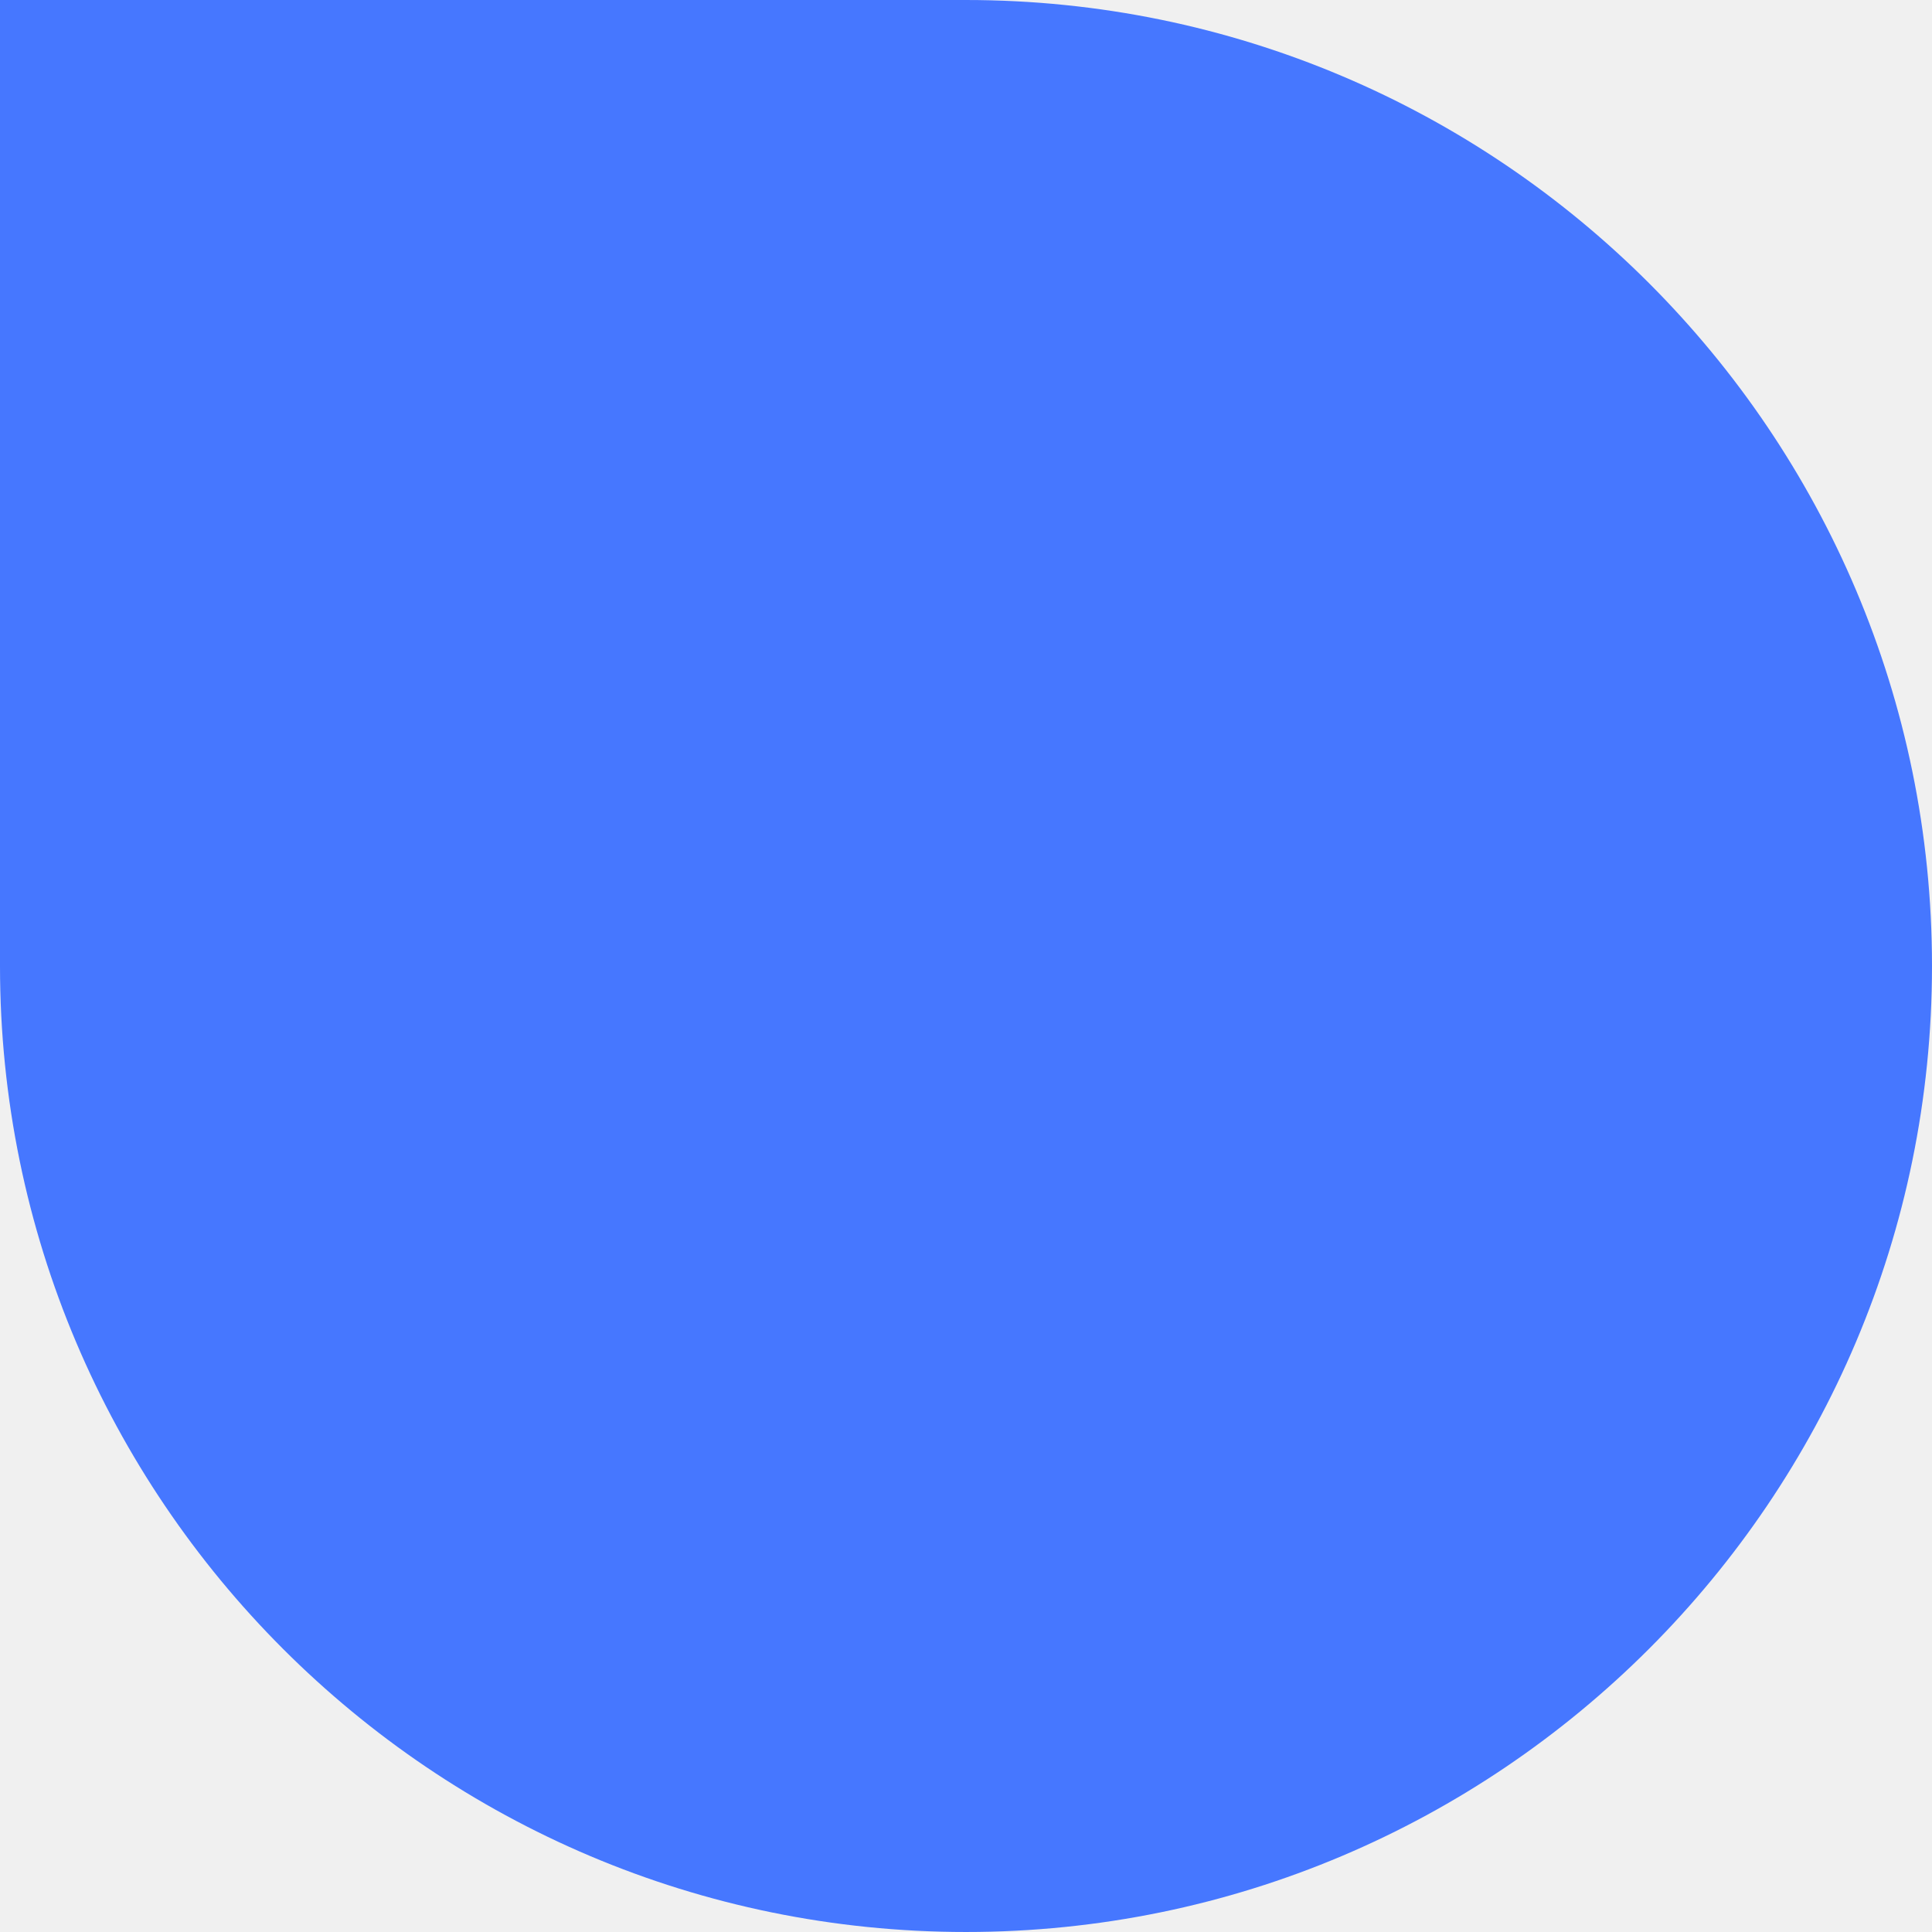
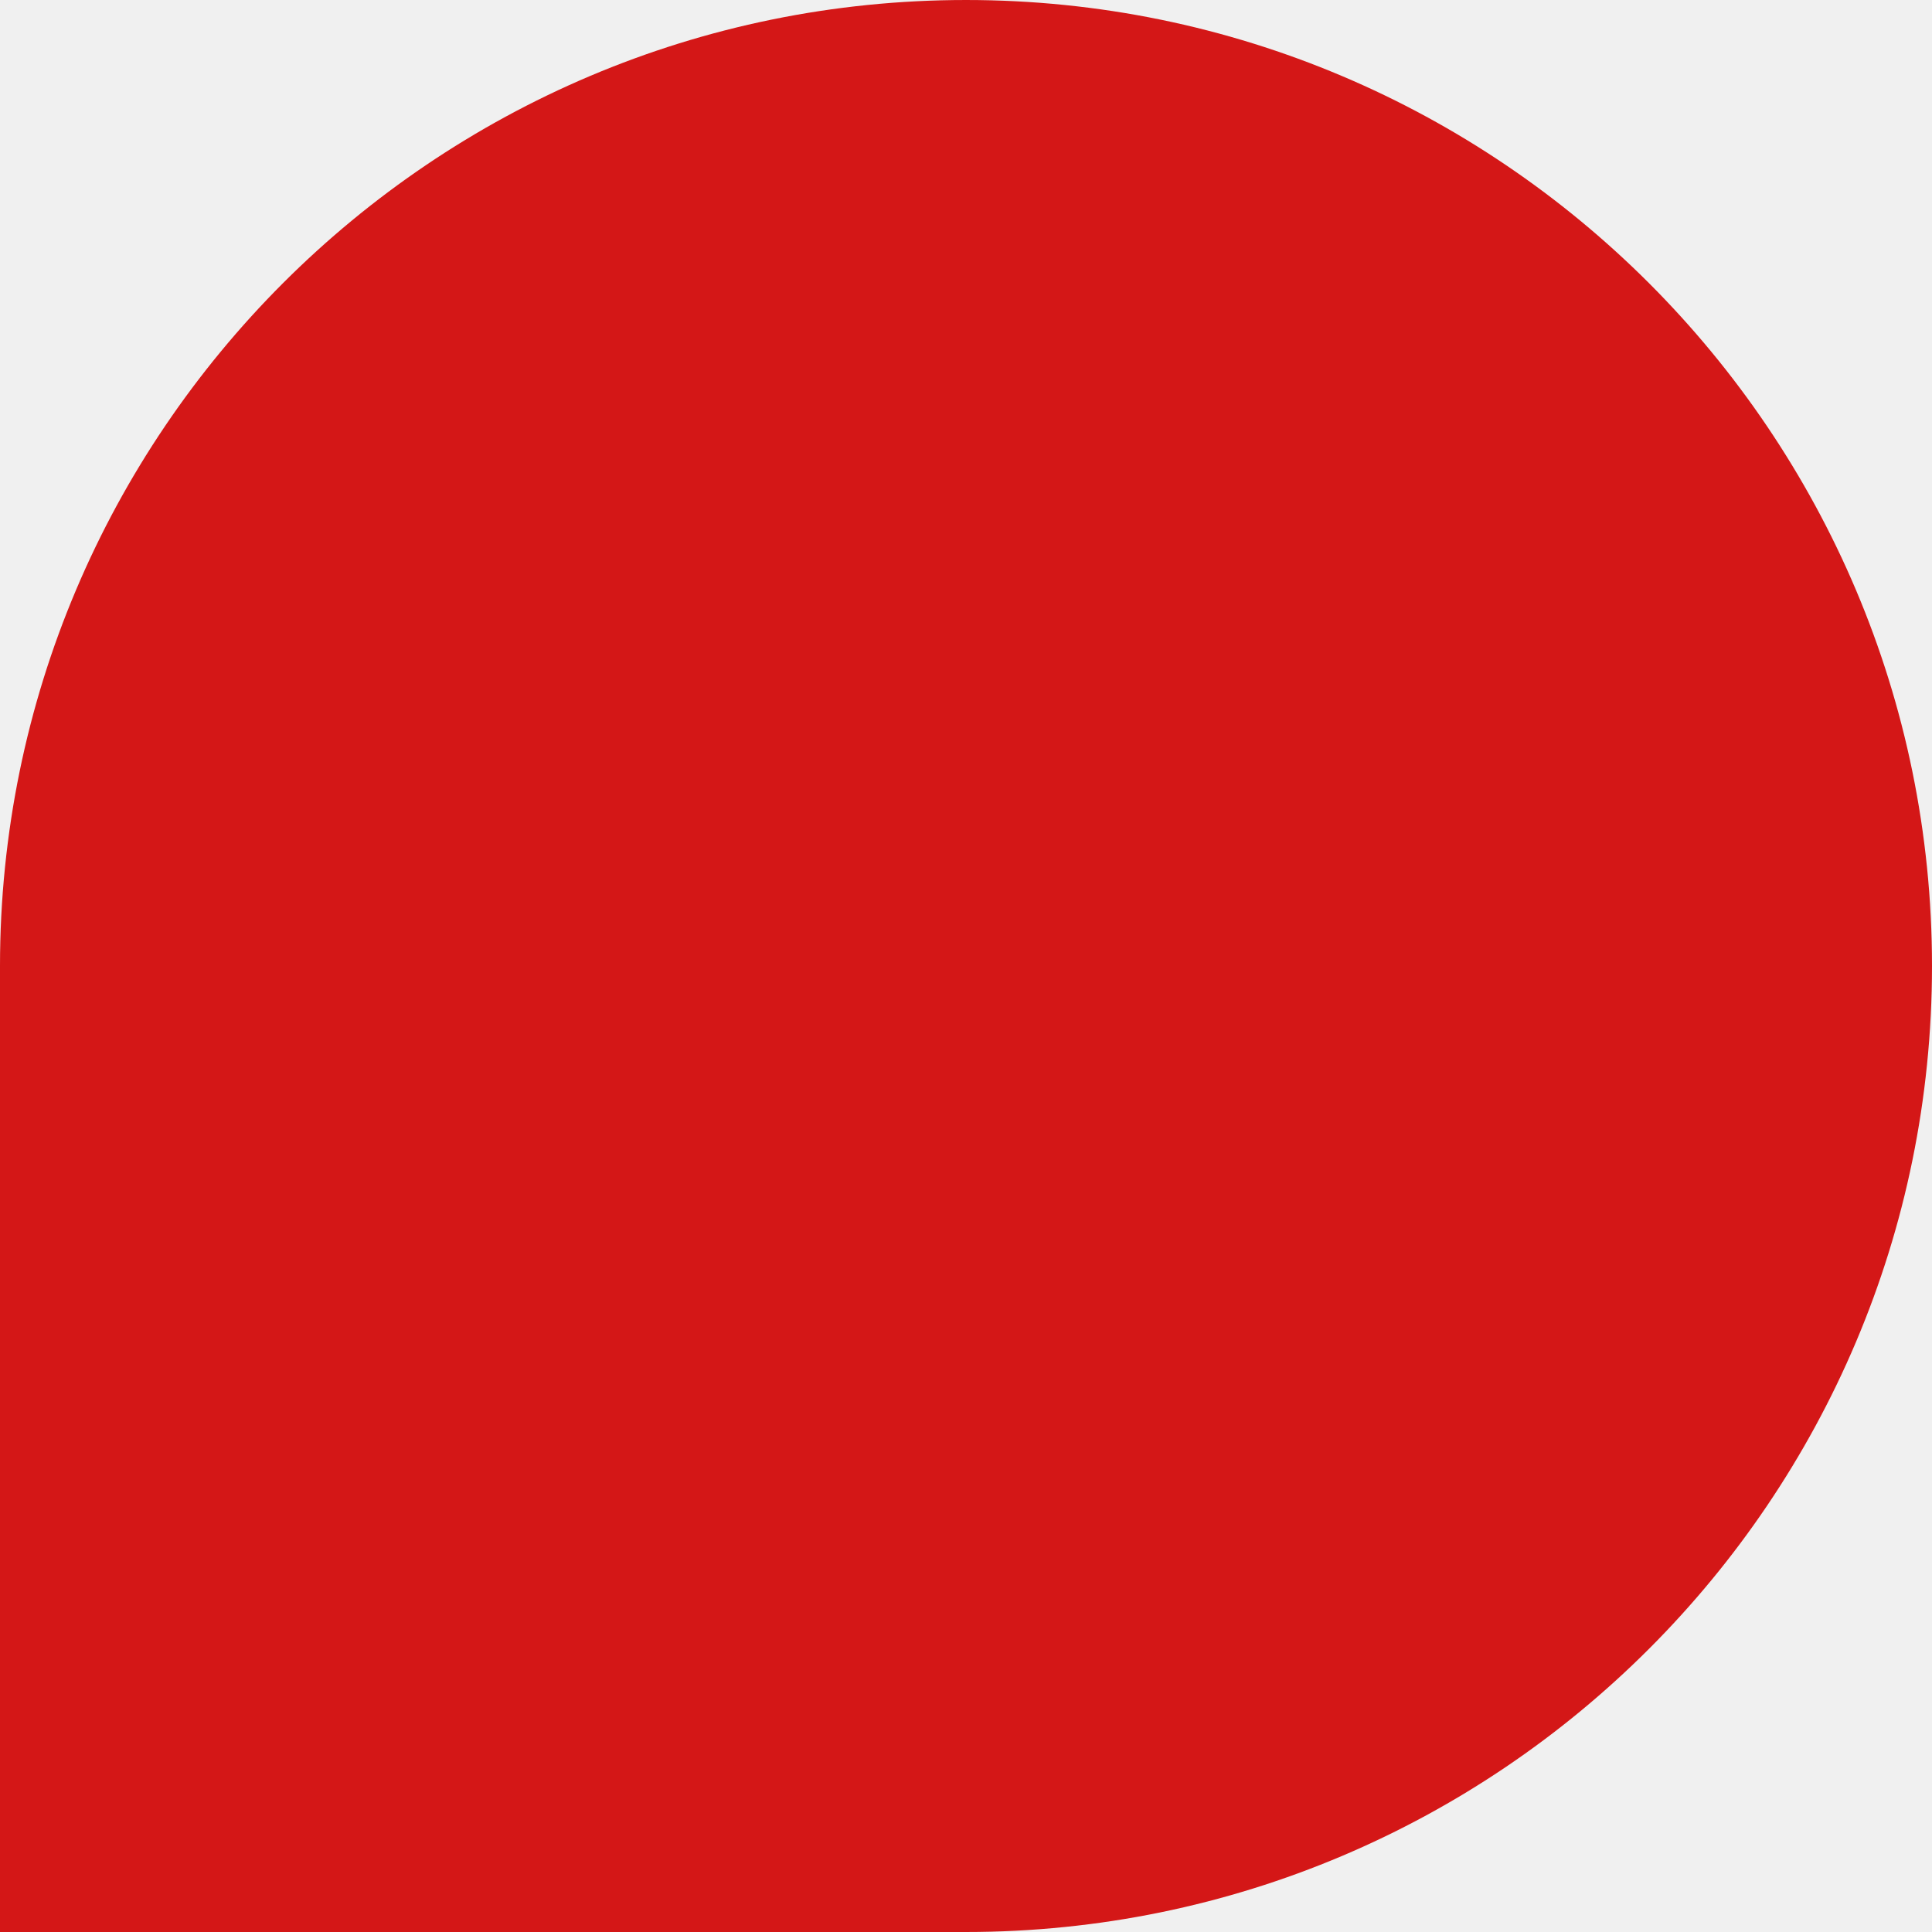
<svg xmlns="http://www.w3.org/2000/svg" width="32" height="32" viewBox="0 0 263.182 263.181" fill="none" version="1.1" id="svg13">
-   <g clip-path="url(#clip0)" id="g13" transform="translate(0,-15.8192)">
-     <path fill-rule="evenodd" clip-rule="evenodd" d="M 263.182,147.409 C 263.182,74.783 204.217,15.819 131.59,15.819 H 0 V 147.409 C 0,220.037 58.964,279 131.59,279 c 72.627,0 131.592,-58.963 131.592,-131.591 z" fill="#4677FF" id="path13" />
+   <g clip-path="url(#clip0)" id="g13" transform="translate(0,263.1808) scale(1,-1) translate(0,-15.8192)">
+     <path fill-rule="evenodd" clip-rule="evenodd" d="M 263.182,147.409 C 263.182,74.783 204.217,15.819 131.59,15.819 H 0 V 147.409 C 0,220.037 58.964,279 131.59,279 c 72.627,0 131.592,-58.963 131.592,-131.591 z" fill="#D41717" id="path13" />
  </g>
  <defs id="defs13">
    <clipPath id="clip0">
      <rect width="947.07" height="279" fill="#ffffff" id="rect13" x="0" y="0" />
    </clipPath>
  </defs>
</svg>
